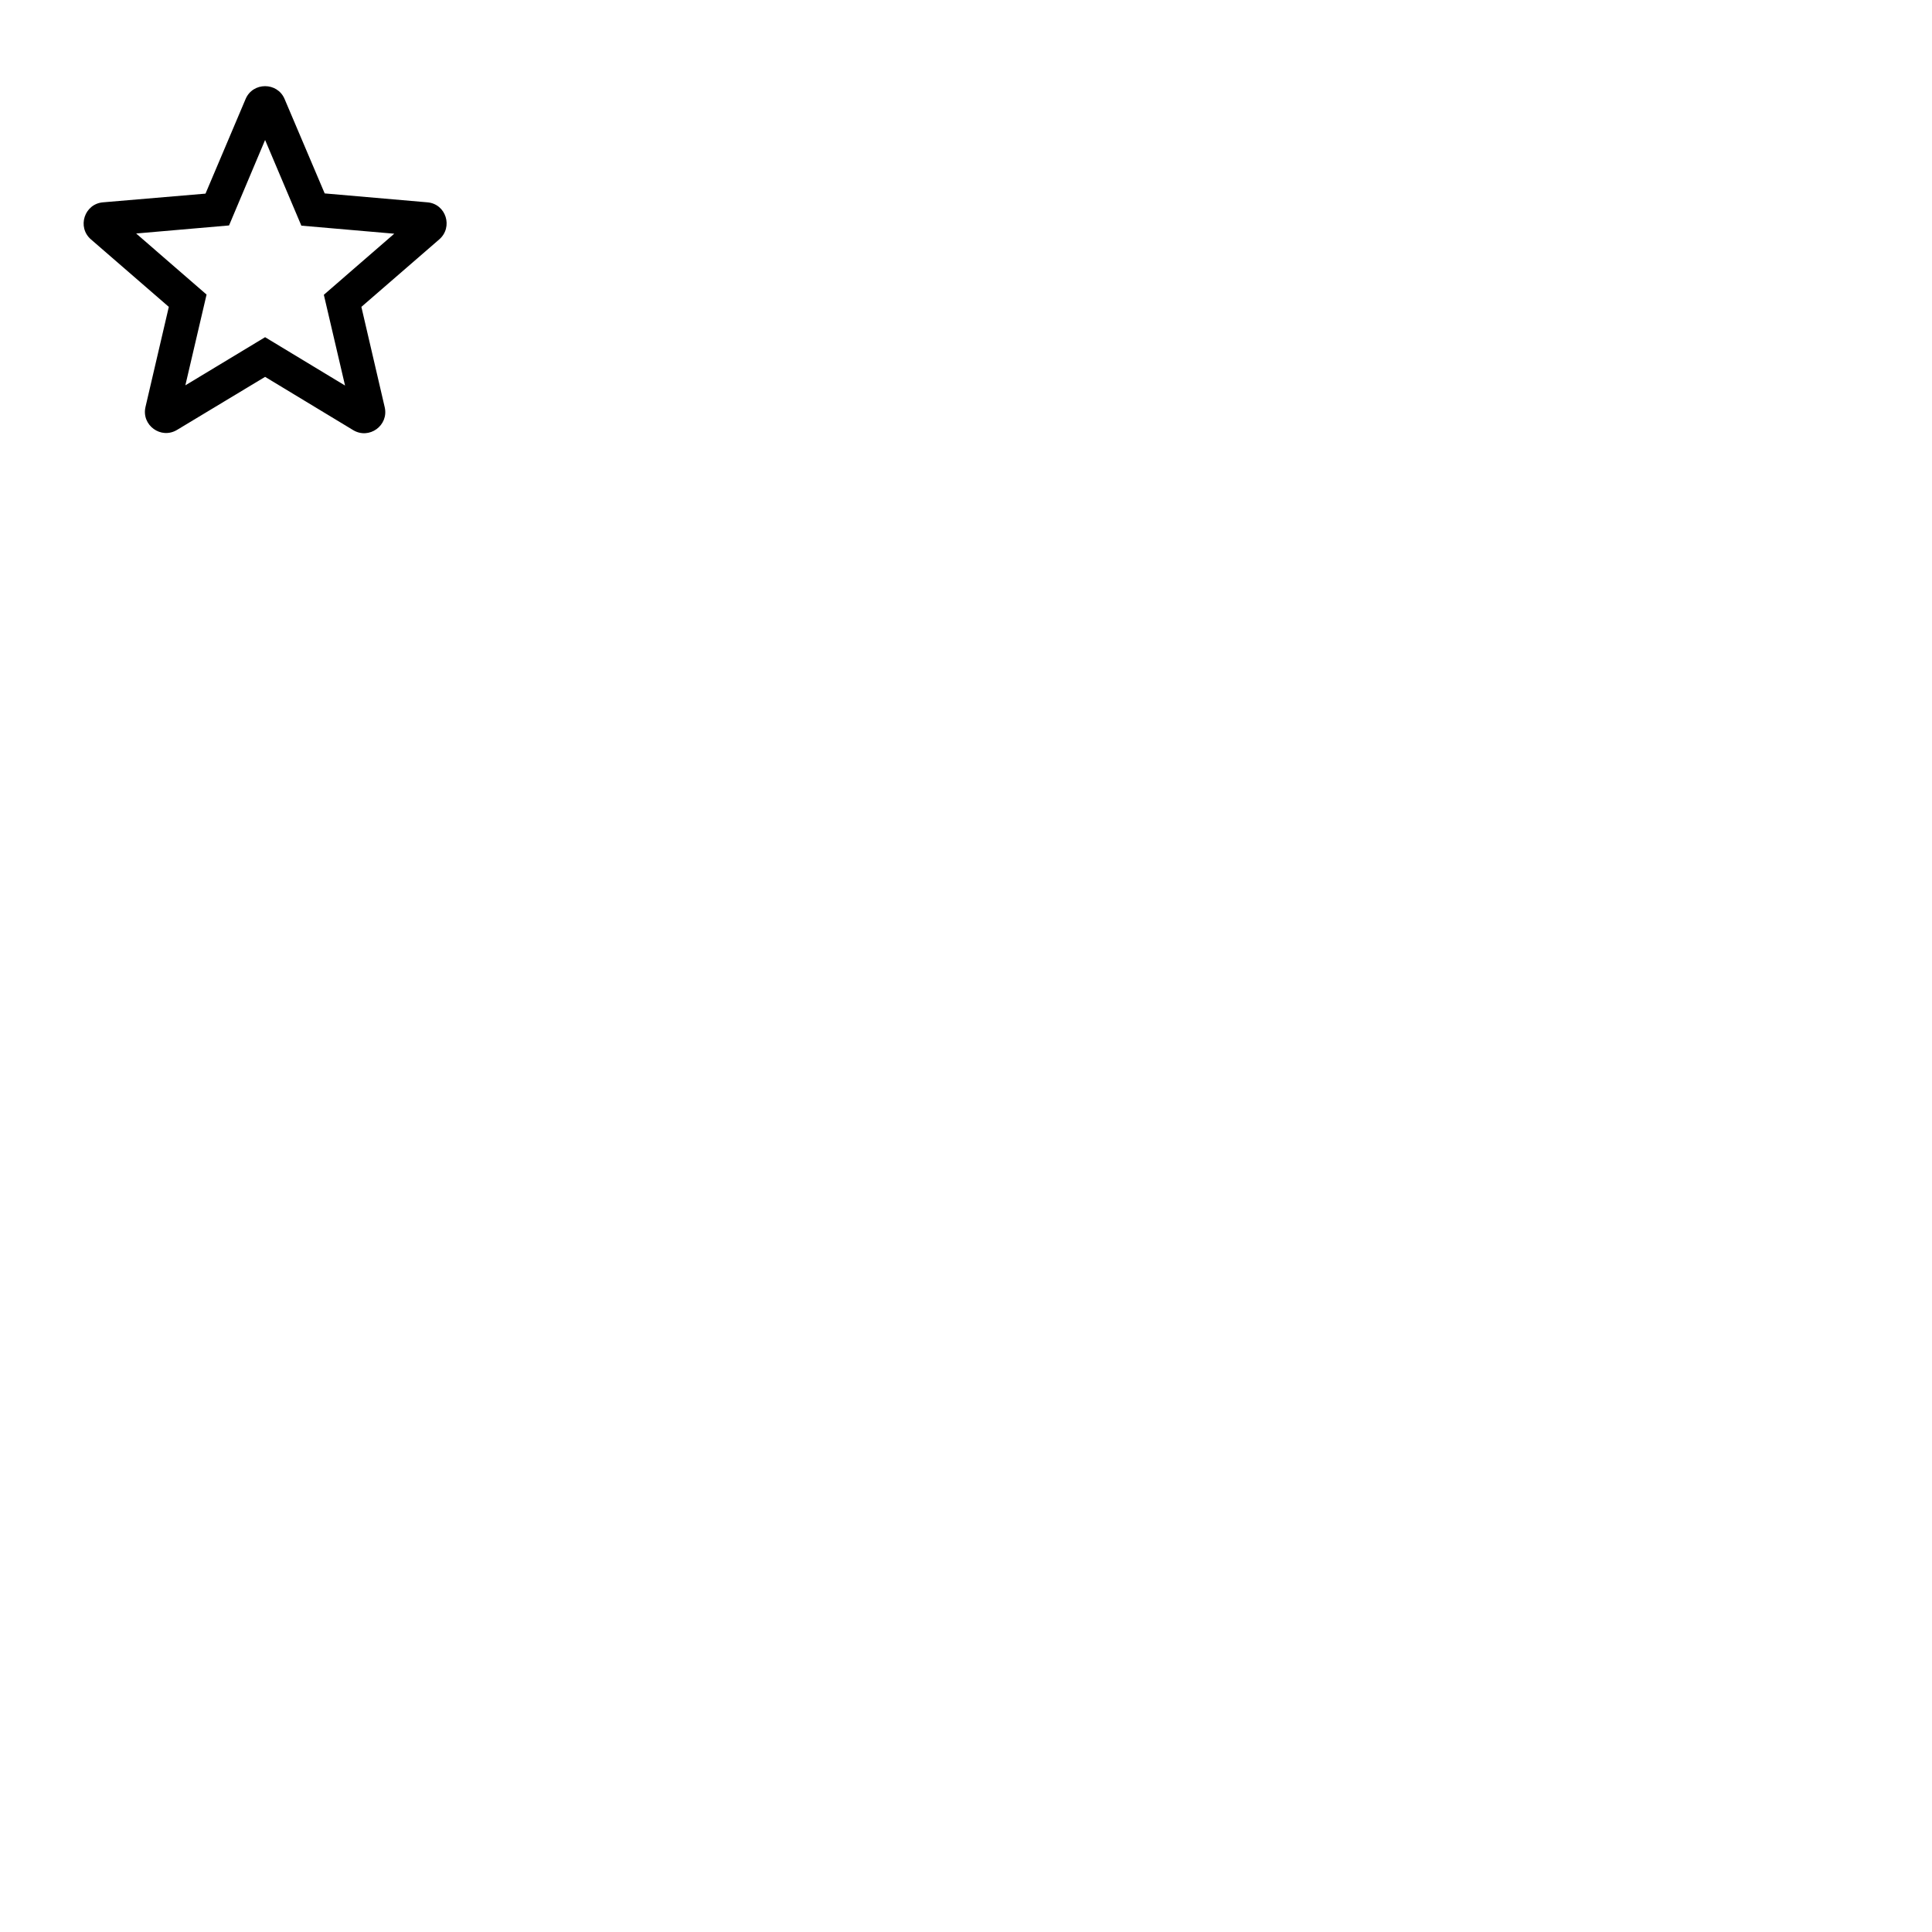
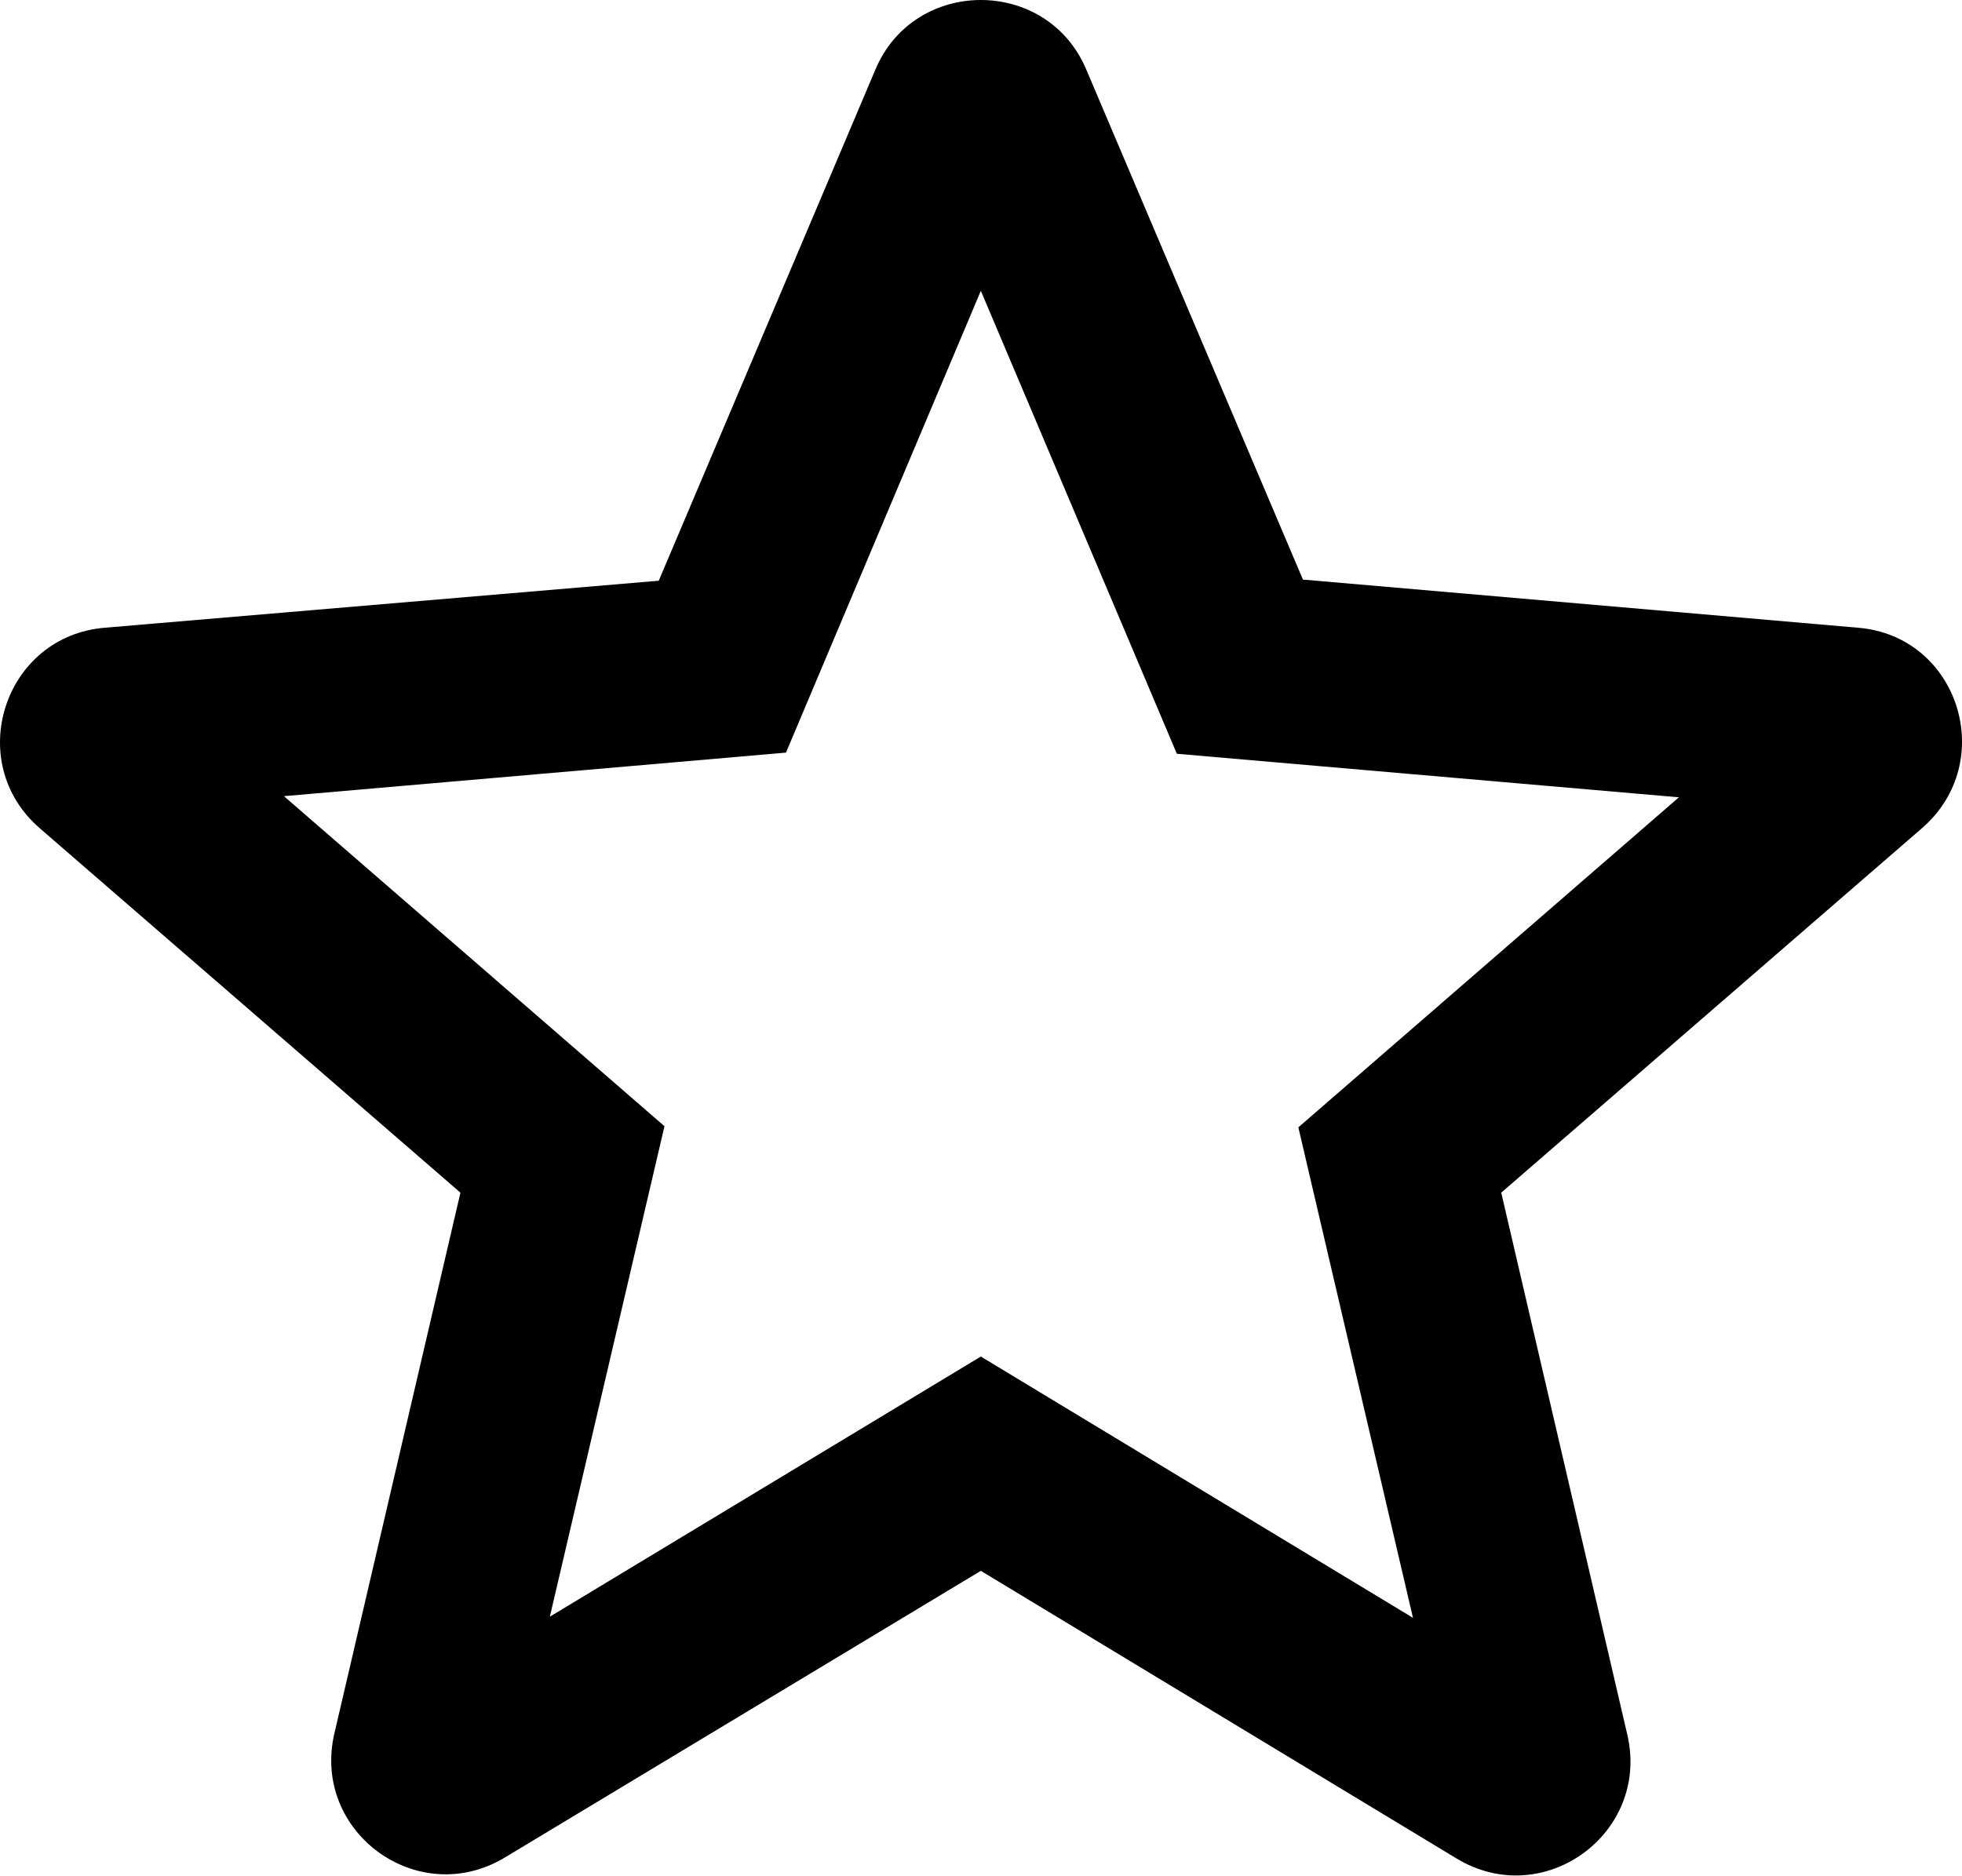
- <svg xmlns="http://www.w3.org/2000/svg" version="1.1" width="256" height="256" viewBox="0 0 256 256" xml:space="preserve">
-   <g style="stroke: none; stroke-width: 0; stroke-dasharray: none; stroke-linecap: butt; stroke-linejoin: miter; stroke-miterlimit: 10; fill: none; fill-rule: nonzero; opacity: 1;" transform="translate(1.406593 1.406593) scale(2.81 2.81)">
-     <path d="m19.65 9.04-4.84-.42-1.89-4.45c-.34-.81-1.5-.81-1.84 0L9.19 8.63l-4.83.41c-.88.07-1.24 1.17-.57 1.75l3.67 3.18-1.1 4.72c-.2.86.73 1.54 1.49 1.08l4.15-2.5 4.15 2.51c.76.46 1.69-.22 1.49-1.08l-1.1-4.73 3.67-3.18c.67-.58.32-1.68-.56-1.75M12 15.4l-3.76 2.27 1-4.28-3.32-2.88 4.38-.38L12 6.1l1.71 4.04 4.38.38-3.32 2.88 1 4.28z" style="stroke: none; stroke-width: 1; stroke-dasharray: none; stroke-linecap: butt; stroke-linejoin: miter; stroke-miterlimit: 10; fill: rgb(0,0,0); fill-rule: nonzero; opacity: 1;" transform=" matrix(1 0 0 1 0 0) " stroke-linecap="round" />
+ <svg xmlns="http://www.w3.org/2000/svg" version="1.1" width="48.098" height="45.988" viewBox="0 0 48.098 45.988" xml:space="preserve" id="svg136">
+   <defs id="defs140" />
+   <g style="opacity:1;fill:none;fill-rule:nonzero;stroke:none;stroke-width:0;stroke-linecap:butt;stroke-linejoin:miter;stroke-miterlimit:10;stroke-dasharray:none" transform="matrix(2.81,0,0,2.81,-9.67495,-10.01062)" id="g134">
+     <path d="M 19.65,9.04 14.81,8.62 12.92,4.17 c -0.34,-0.81 -1.5,-0.81 -1.84,0 L 9.19,8.63 4.36,9.04 C 3.48,9.11 3.12,10.21 3.79,10.79 l 3.67,3.18 -1.1,4.72 c -0.2,0.86 0.73,1.54 1.49,1.08 l 4.15,-2.5 4.15,2.51 c 0.76,0.46 1.69,-0.22 1.49,-1.08 l -1.1,-4.73 3.67,-3.18 C 20.88,10.21 20.53,9.11 19.65,9.04 M 12,15.4 8.24,17.67 9.24,13.39 5.92,10.51 10.3,10.13 12,6.1 l 1.71,4.04 4.38,0.38 -3.32,2.88 1,4.28 z" style="opacity:1;fill:#000000;fill-rule:nonzero;stroke:none;stroke-width:1;stroke-linecap:butt;stroke-linejoin:miter;stroke-miterlimit:10;stroke-dasharray:none" stroke-linecap="round" id="path132" />
  </g>
</svg>
